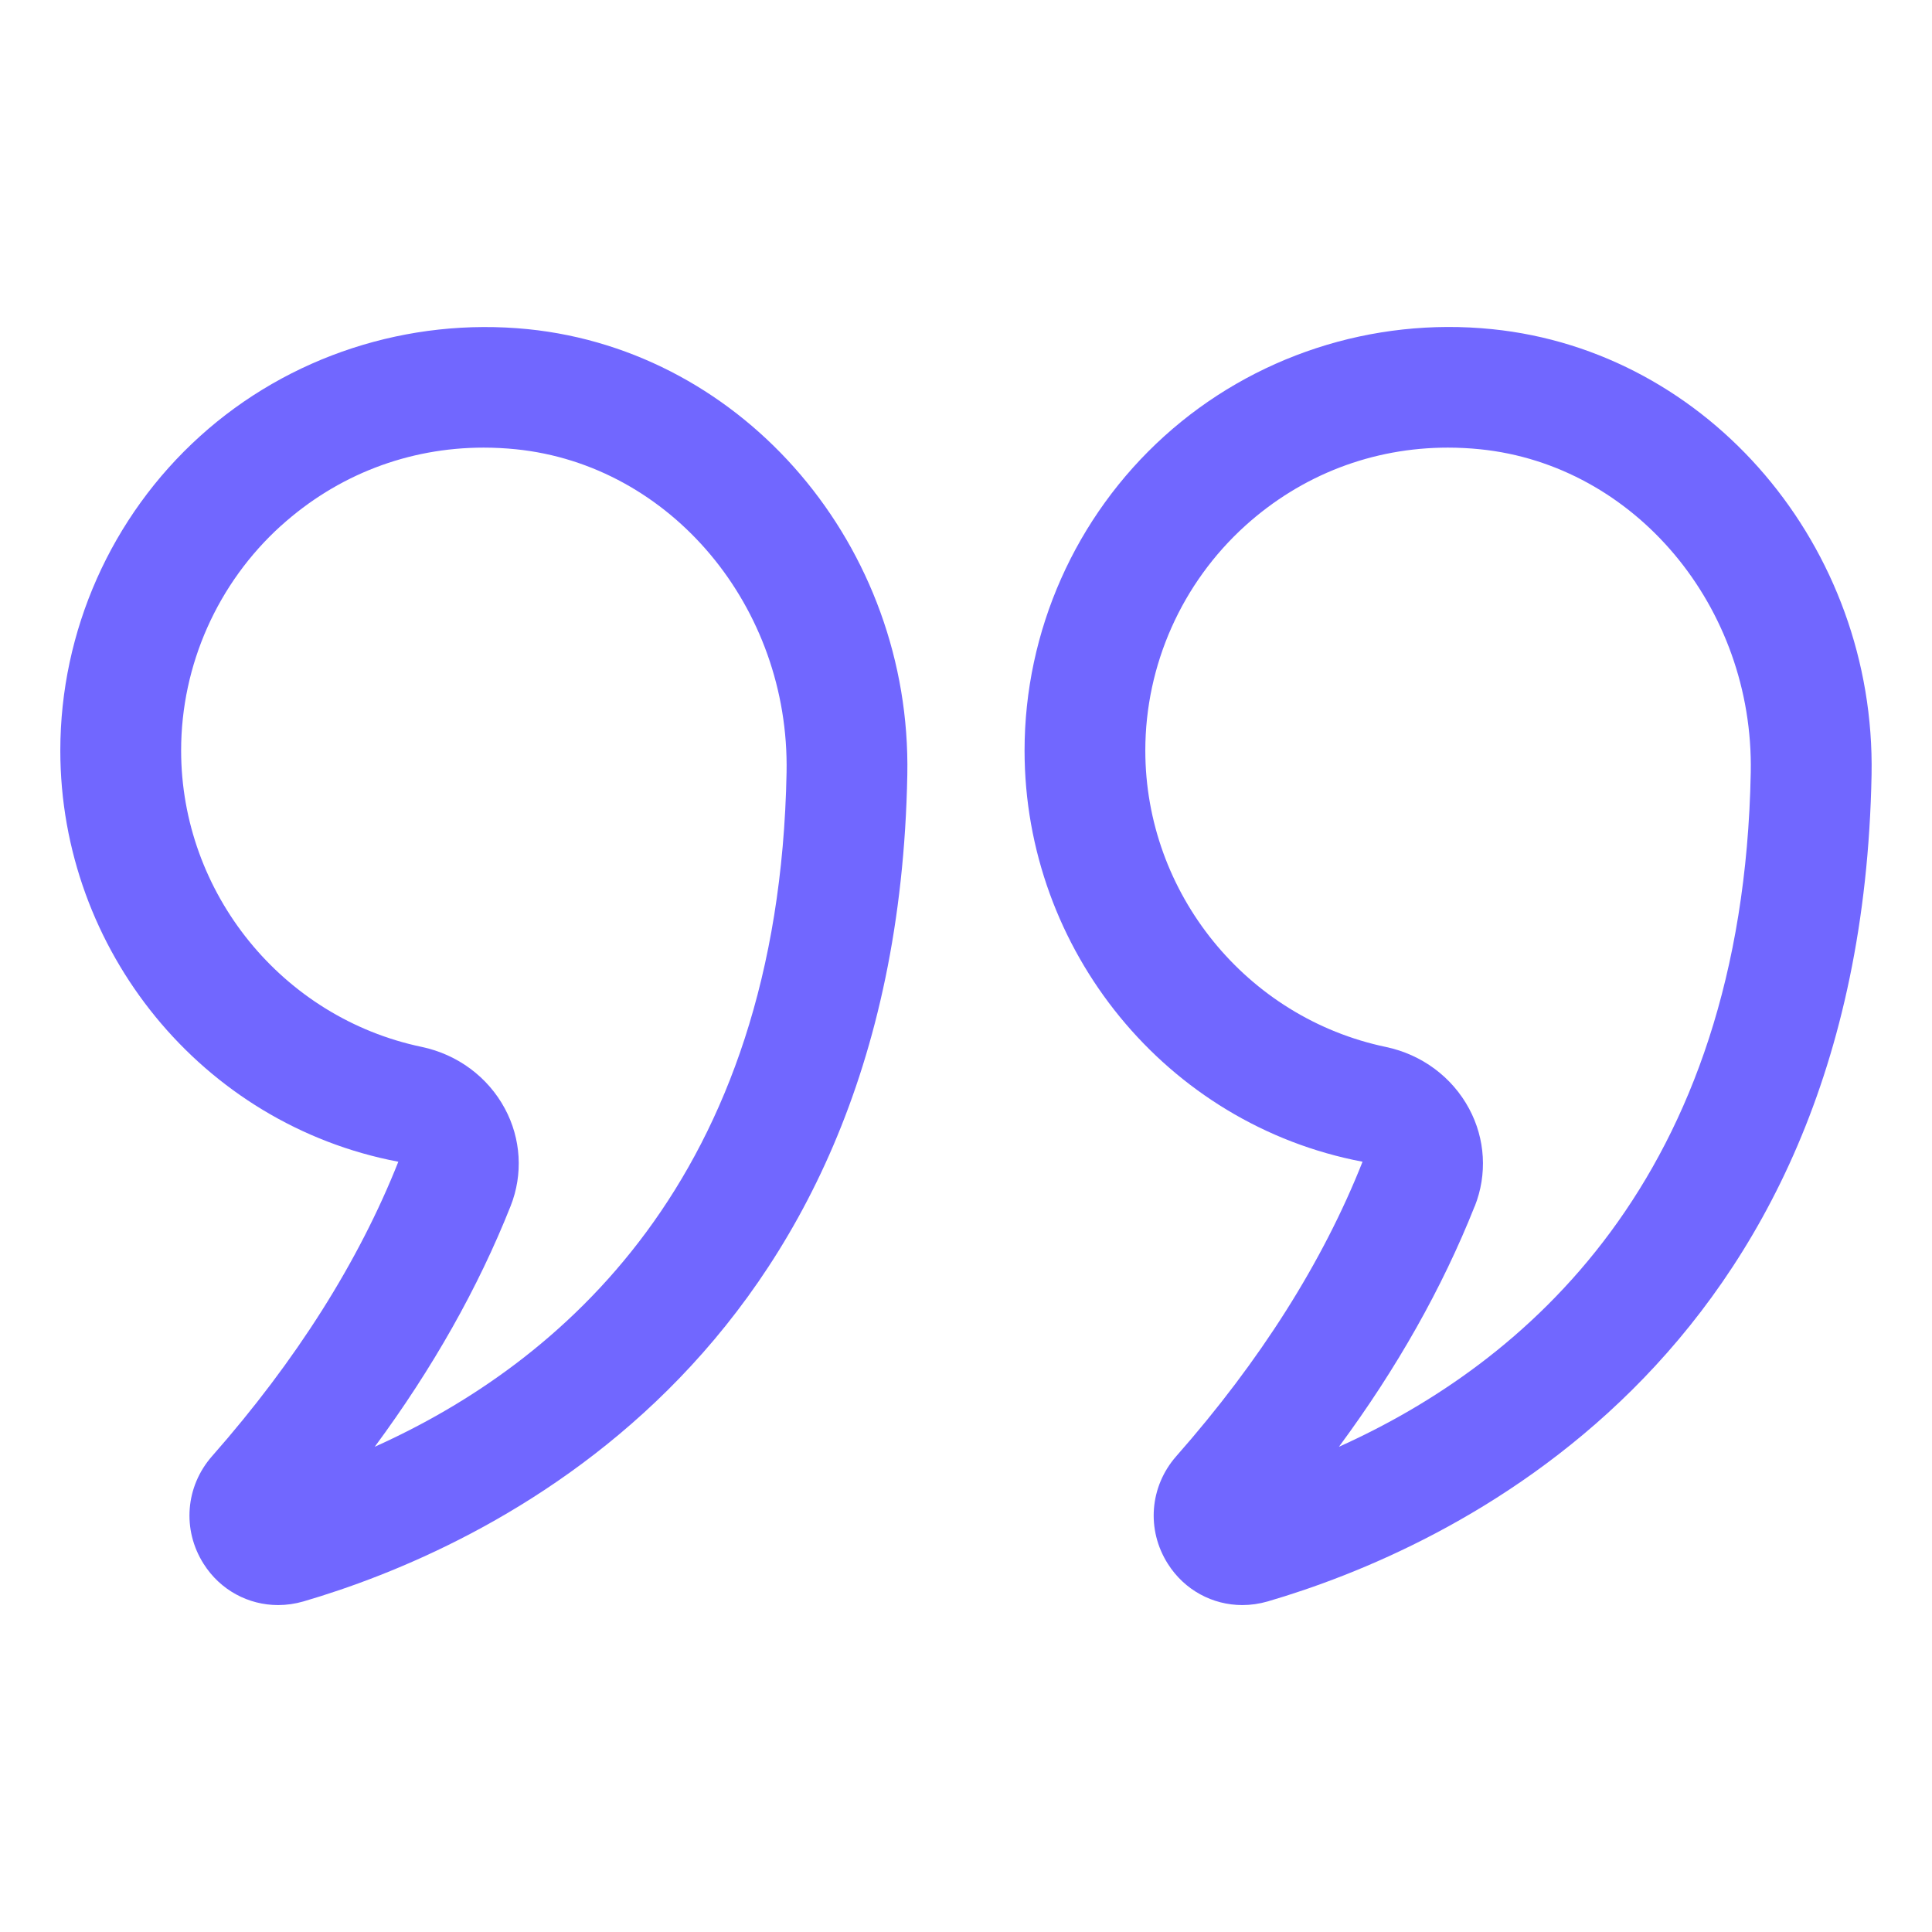
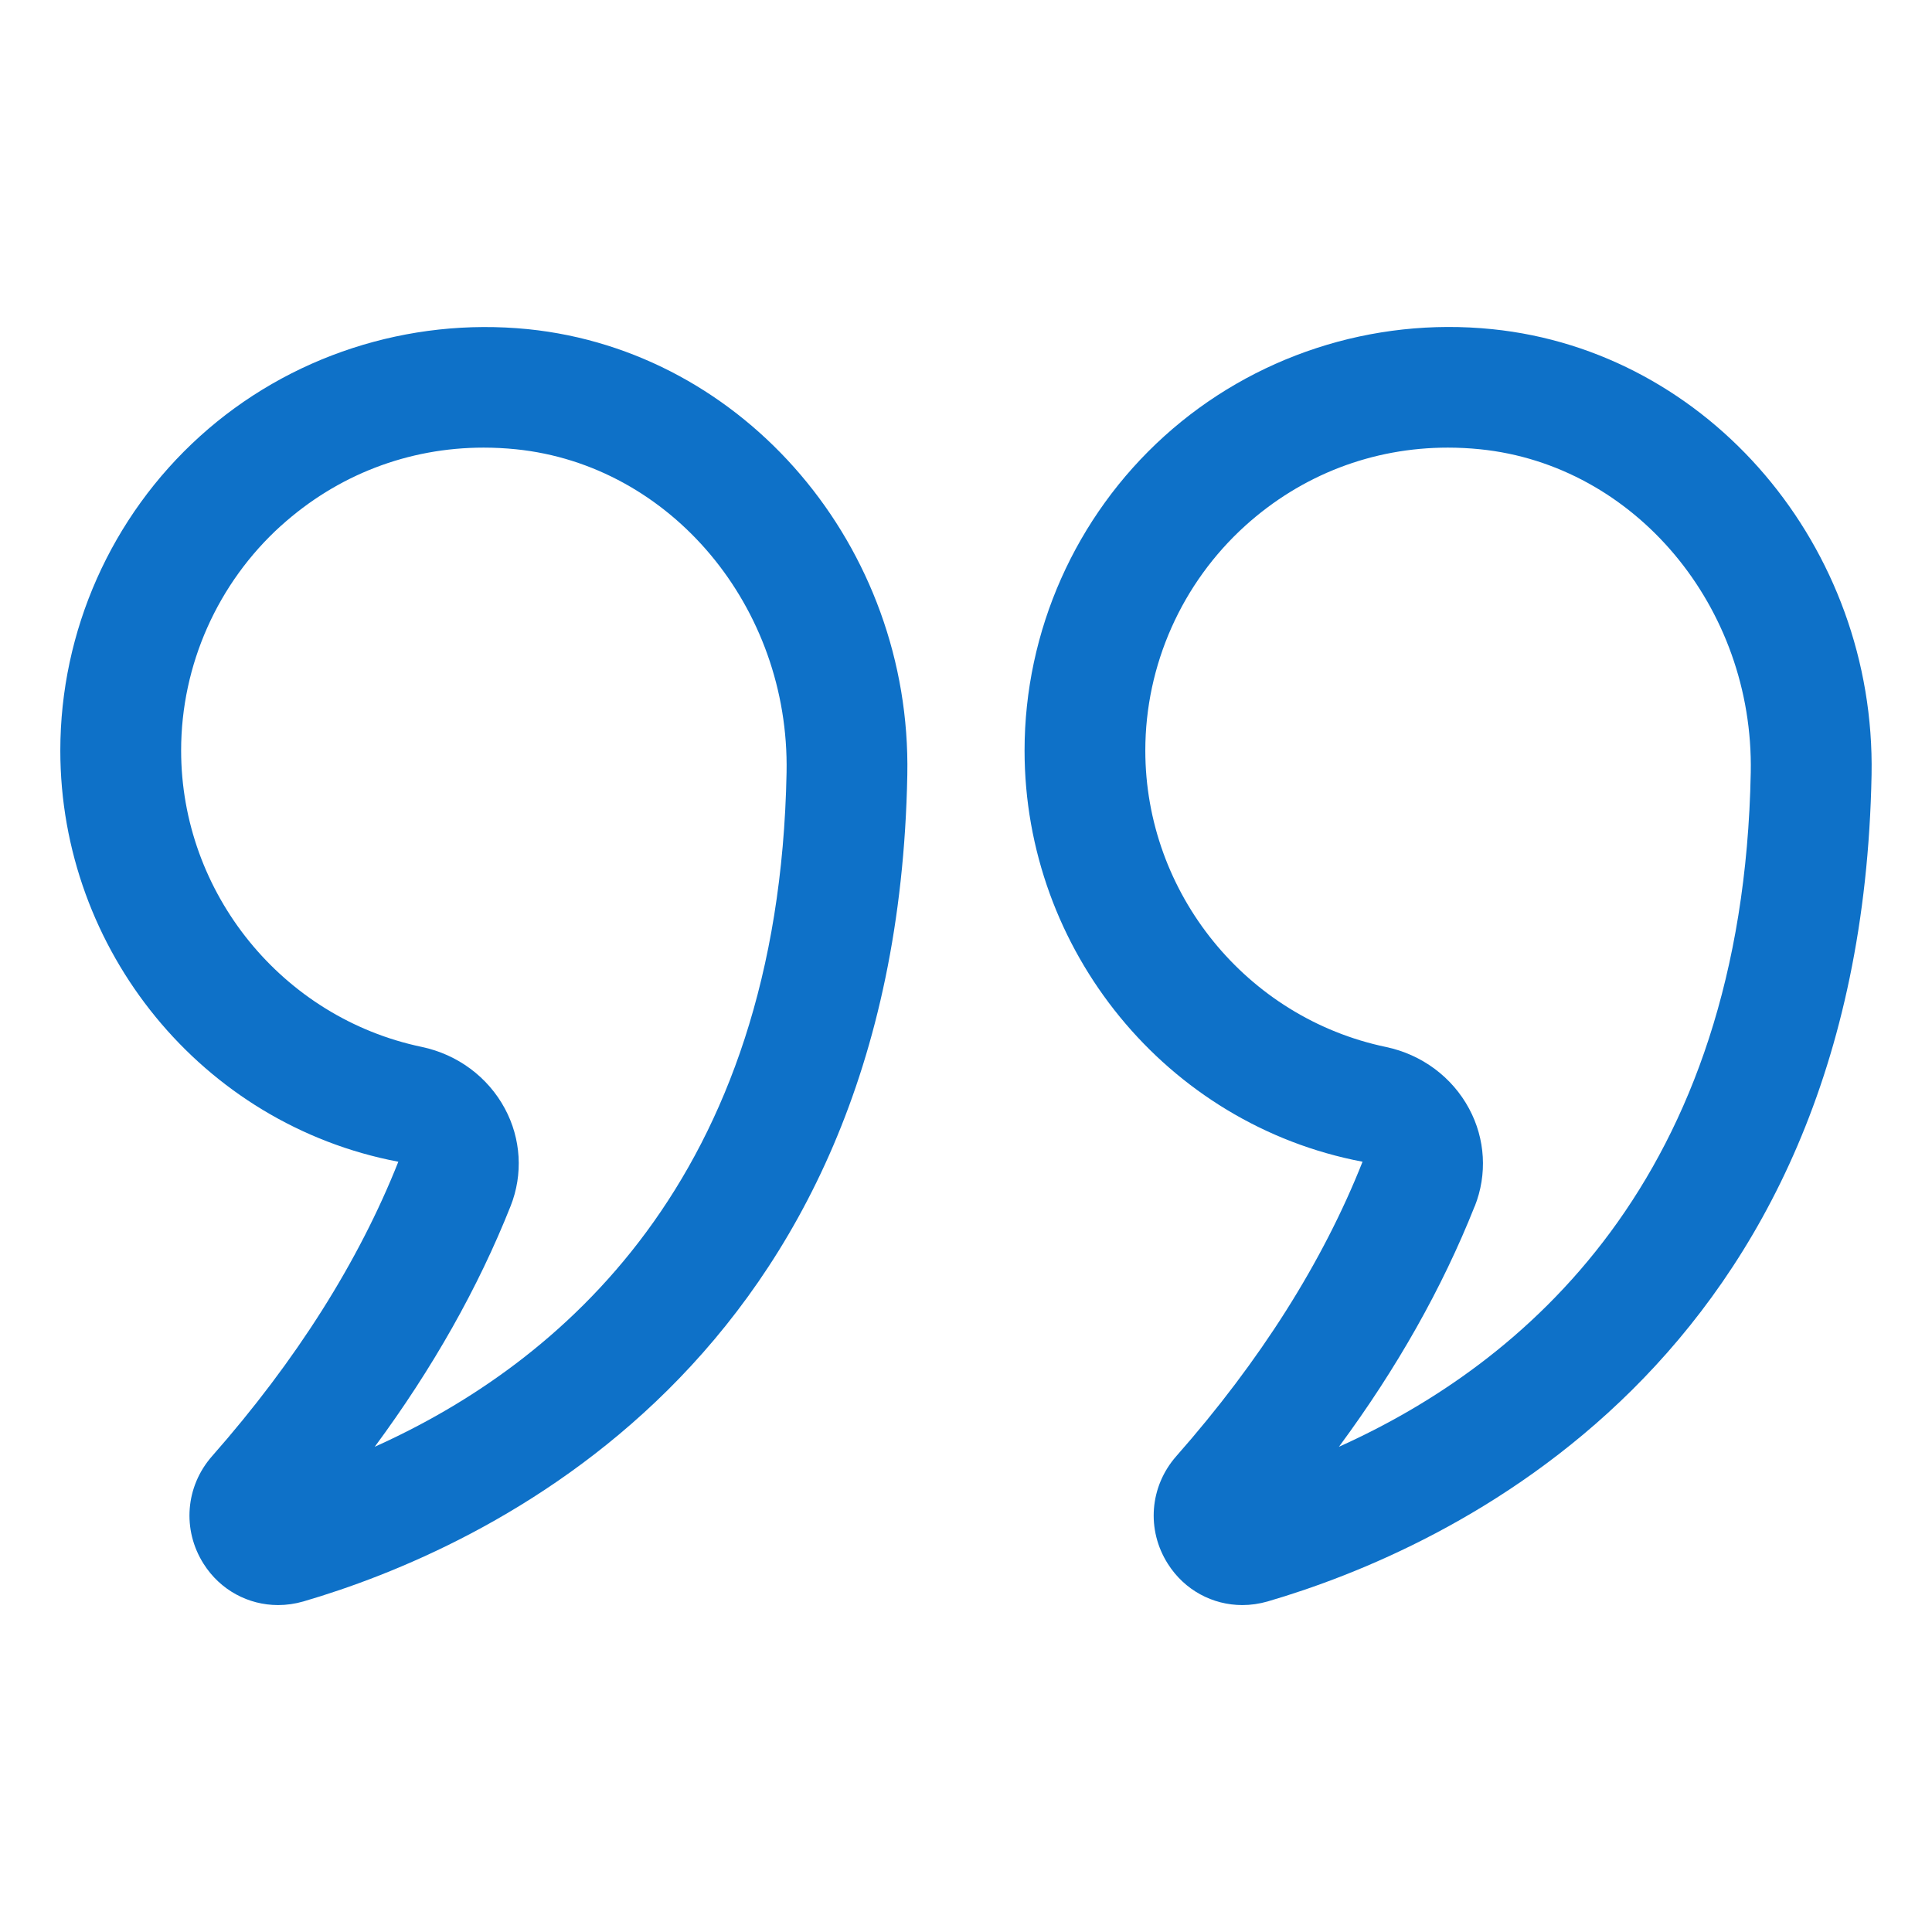
<svg xmlns="http://www.w3.org/2000/svg" version="1.1" width="512" height="512" x="0" y="0" viewBox="0 0 32 32" style="enable-background:new 0 0 512 512" xml:space="preserve" class="">
  <g>
-     <path d="m6.598 19.241c-.657 1.657-1.695 3.298-3.085 4.877-.442.502-.499 1.22-.14 1.785.276.435.741.682 1.233.682.139 0 .28-.02.419-.06 2.946-.861 9.819-3.918 10.003-13.692.071-3.774-2.689-7.016-6.283-7.381-1.981-.198-3.963.445-5.432 1.773-1.471 1.329-2.314 3.227-2.314 5.207 0 3.303 2.345 6.192 5.598 6.81zm-1.943-10.533c.934-.844 2.11-1.294 3.356-1.294.176 0 .354.009.532.027 2.567.26 4.537 2.612 4.485 5.353-.127 6.763-3.789 9.807-6.821 11.169.959-1.298 1.713-2.633 2.25-3.986.209-.527.174-1.116-.095-1.616-.282-.524-.784-.896-1.377-1.021-2.31-.483-3.985-2.548-3.985-4.91 0-1.415.604-2.772 1.655-3.723z" fill="#7167FF" />
-     <path d="m19.344 25.903c.276.435.741.682 1.233.682.139 0 .279-.02.419-.06 2.946-.861 9.818-3.918 10.003-13.692v-0c.07-3.774-2.689-7.016-6.284-7.381-1.983-.202-3.962.445-5.431 1.773-1.471 1.329-2.314 3.227-2.314 5.207 0 3.303 2.345 6.192 5.598 6.81-.657 1.659-1.695 3.299-3.085 4.877-.442.503-.498 1.22-.139 1.784zm5.083-5.924c.209-.527.175-1.116-.094-1.616-.282-.525-.784-.897-1.378-1.022-2.31-.483-3.985-2.548-3.985-4.91 0-1.416.604-2.772 1.655-3.723.934-.844 2.109-1.294 3.356-1.294.176 0 .354.009.532.027 2.566.26 4.537 2.612 4.485 5.353-.127 6.763-3.789 9.807-6.821 11.169.959-1.297 1.712-2.632 2.249-3.985z" fill="#7167FF" />
+     <path d="m6.598 19.241c-.657 1.657-1.695 3.298-3.085 4.877-.442.502-.499 1.22-.14 1.785.276.435.741.682 1.233.682.139 0 .28-.02.419-.06 2.946-.861 9.819-3.918 10.003-13.692.071-3.774-2.689-7.016-6.283-7.381-1.981-.198-3.963.445-5.432 1.773-1.471 1.329-2.314 3.227-2.314 5.207 0 3.303 2.345 6.192 5.598 6.81zm-1.943-10.533c.934-.844 2.11-1.294 3.356-1.294.176 0 .354.009.532.027 2.567.26 4.537 2.612 4.485 5.353-.127 6.763-3.789 9.807-6.821 11.169.959-1.298 1.713-2.633 2.25-3.986.209-.527.174-1.116-.095-1.616-.282-.524-.784-.896-1.377-1.021-2.31-.483-3.985-2.548-3.985-4.91 0-1.415.604-2.772 1.655-3.723z" fill="#0e71c8" />
+     <path d="m19.344 25.903c.276.435.741.682 1.233.682.139 0 .279-.02.419-.06 2.946-.861 9.818-3.918 10.003-13.692v-0c.07-3.774-2.689-7.016-6.284-7.381-1.983-.202-3.962.445-5.431 1.773-1.471 1.329-2.314 3.227-2.314 5.207 0 3.303 2.345 6.192 5.598 6.81-.657 1.659-1.695 3.299-3.085 4.877-.442.503-.498 1.22-.139 1.784zm5.083-5.924c.209-.527.175-1.116-.094-1.616-.282-.525-.784-.897-1.378-1.022-2.31-.483-3.985-2.548-3.985-4.91 0-1.416.604-2.772 1.655-3.723.934-.844 2.109-1.294 3.356-1.294.176 0 .354.009.532.027 2.566.26 4.537 2.612 4.485 5.353-.127 6.763-3.789 9.807-6.821 11.169.959-1.297 1.712-2.632 2.249-3.985z" fill="#0e71c8" />
  </g>
</svg>
